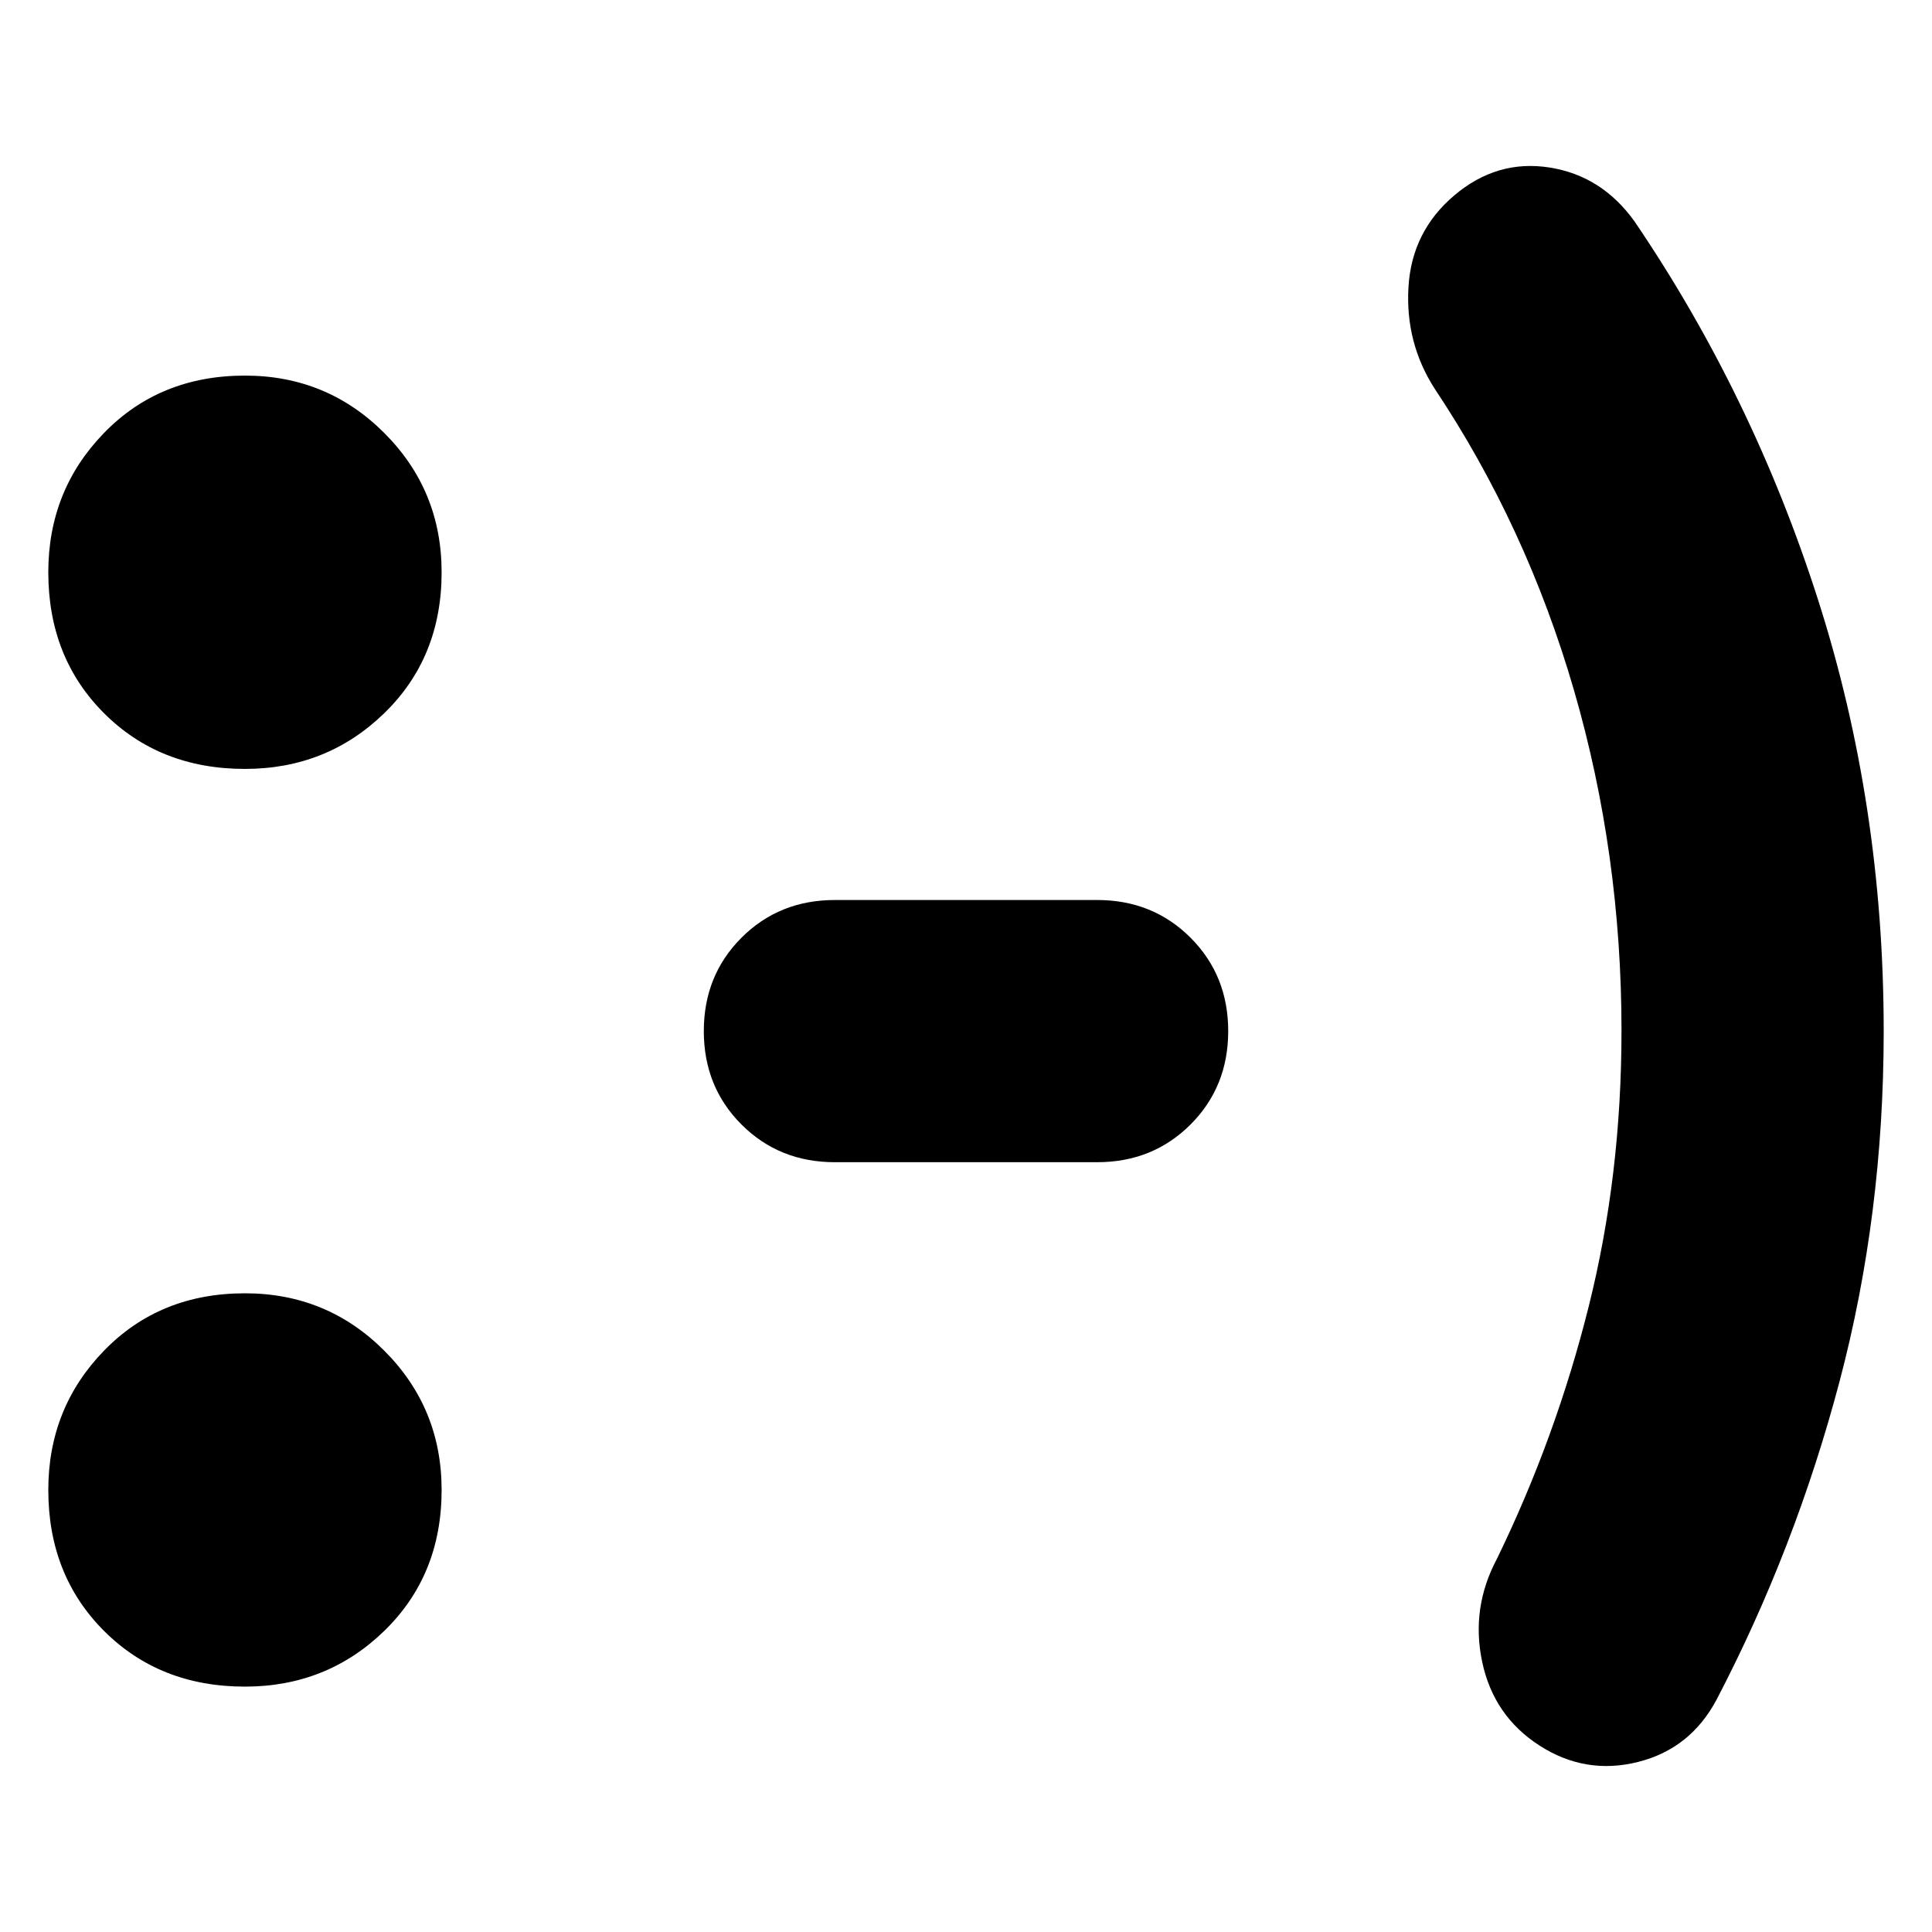
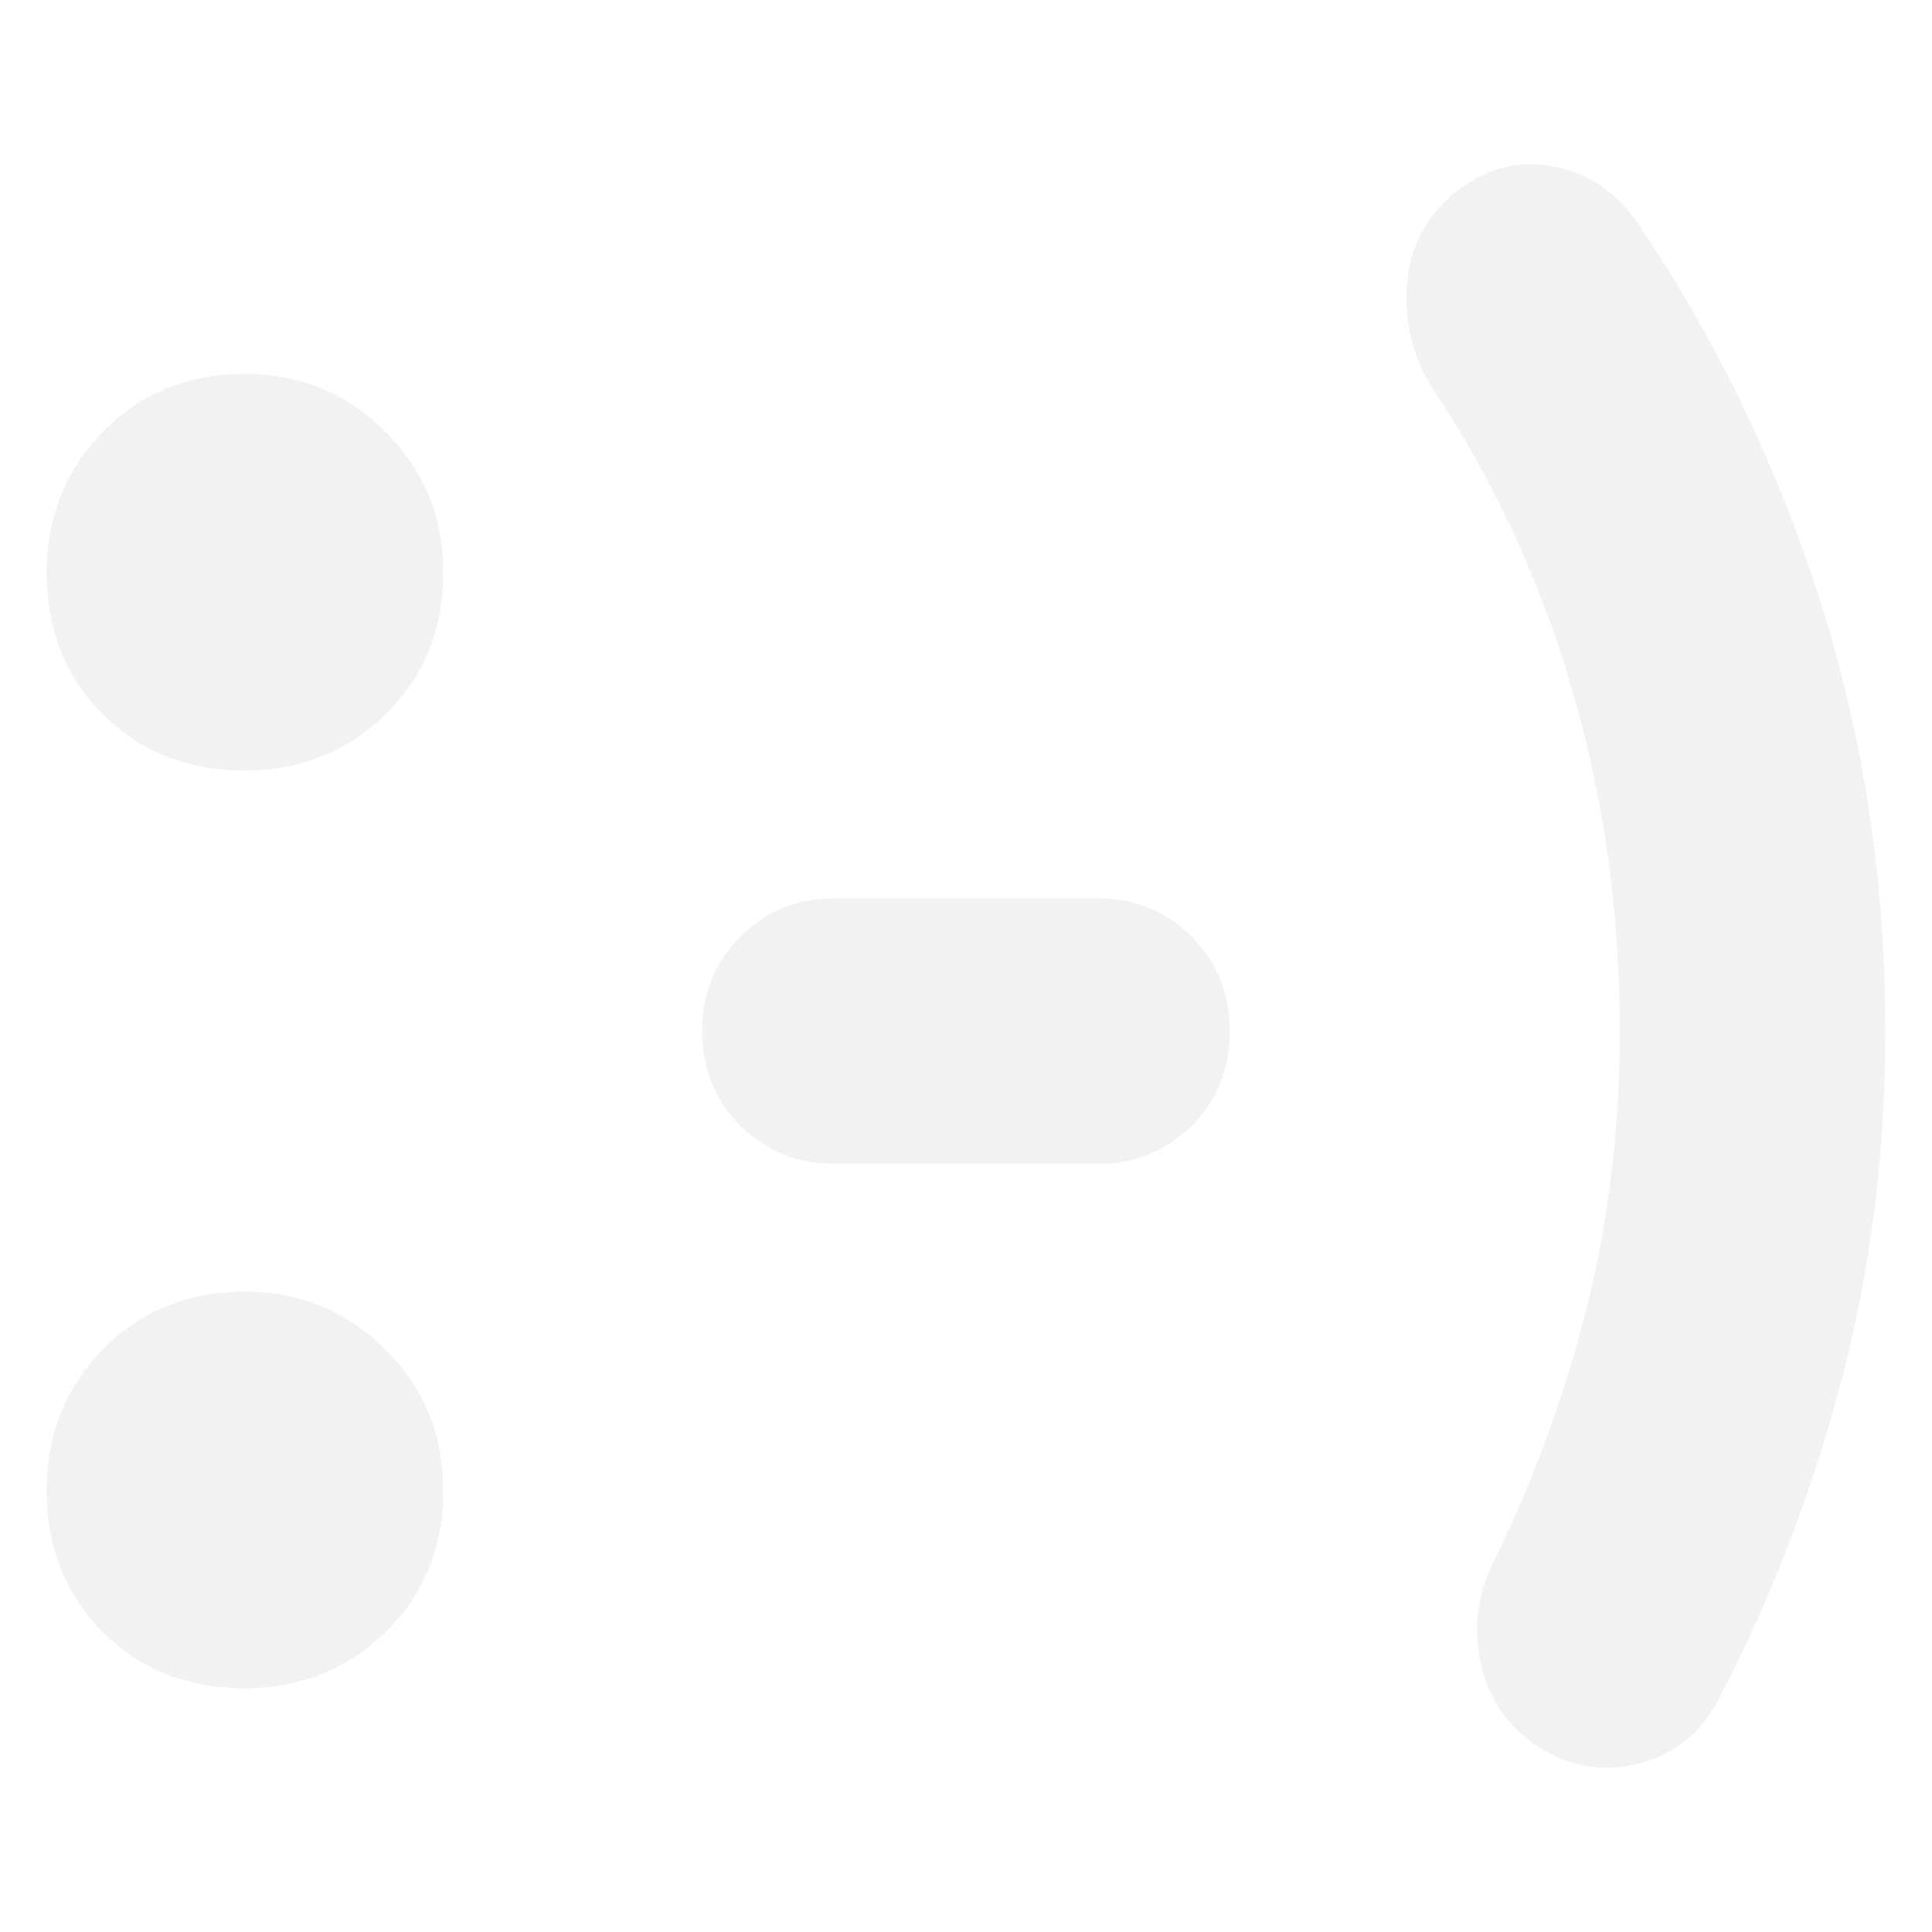
- <svg xmlns="http://www.w3.org/2000/svg" viewBox="0 0 100 100" height="1" width="1">
+ <svg xmlns="http://www.w3.org/2000/svg" viewBox="0 0 100 100" height="1" width="1" fill="#f2f2f2" stroke="#f2f2f2">
  <path d="m 12.679,87.299 q -4.411,0 -7.295,-2.884 Q 2.5,81.531 2.5,77.12 q 0,-4.241 2.884,-7.21 2.884,-2.969 7.295,-2.969 4.241,0 7.21,2.969 2.969,2.969 2.969,7.21 0,4.411 -2.969,7.295 -2.969,2.884 -7.21,2.884 z m 0,-47.5 q -4.411,0 -7.295,-2.884 Q 2.5,34.031 2.5,29.62 q 0,-4.241 2.884,-7.21 2.884,-2.969 7.295,-2.969 4.241,0 7.21,2.969 2.969,2.969 2.969,7.21 0,4.411 -2.969,7.295 -2.969,2.884 -7.21,2.884 z m 30.536,20.357 q -2.884,0 -4.835,-1.951 -1.951,-1.951 -1.951,-4.835 0,-2.884 1.951,-4.835 1.951,-1.951 4.835,-1.951 h 13.571 q 2.884,0 4.835,1.951 1.951,1.951 1.951,4.835 0,2.884 -1.951,4.835 -1.951,1.951 -4.835,1.951 z m 40.714,-6.786 q 0,-9.161 -2.46,-17.643 -2.46,-8.482 -7.21,-15.607 -1.527,-2.375 -1.357,-5.259 0.17,-2.884 2.375,-4.75 2.205,-1.866 4.92,-1.442 2.714,0.424 4.411,2.799 6.107,8.991 9.5,19.594 Q 97.5,41.665 97.5,53.37 q 0,9.5 -2.29,18.152 -2.29,8.652 -6.362,16.455 -1.357,2.545 -4.071,3.223 -2.714,0.679 -5.089,-0.848 -2.375,-1.527 -2.969,-4.326 -0.594,-2.799 0.763,-5.344 3.054,-6.277 4.75,-13.062 1.696,-6.786 1.696,-14.25 z" style="stroke-width:0.17" />
</svg>
